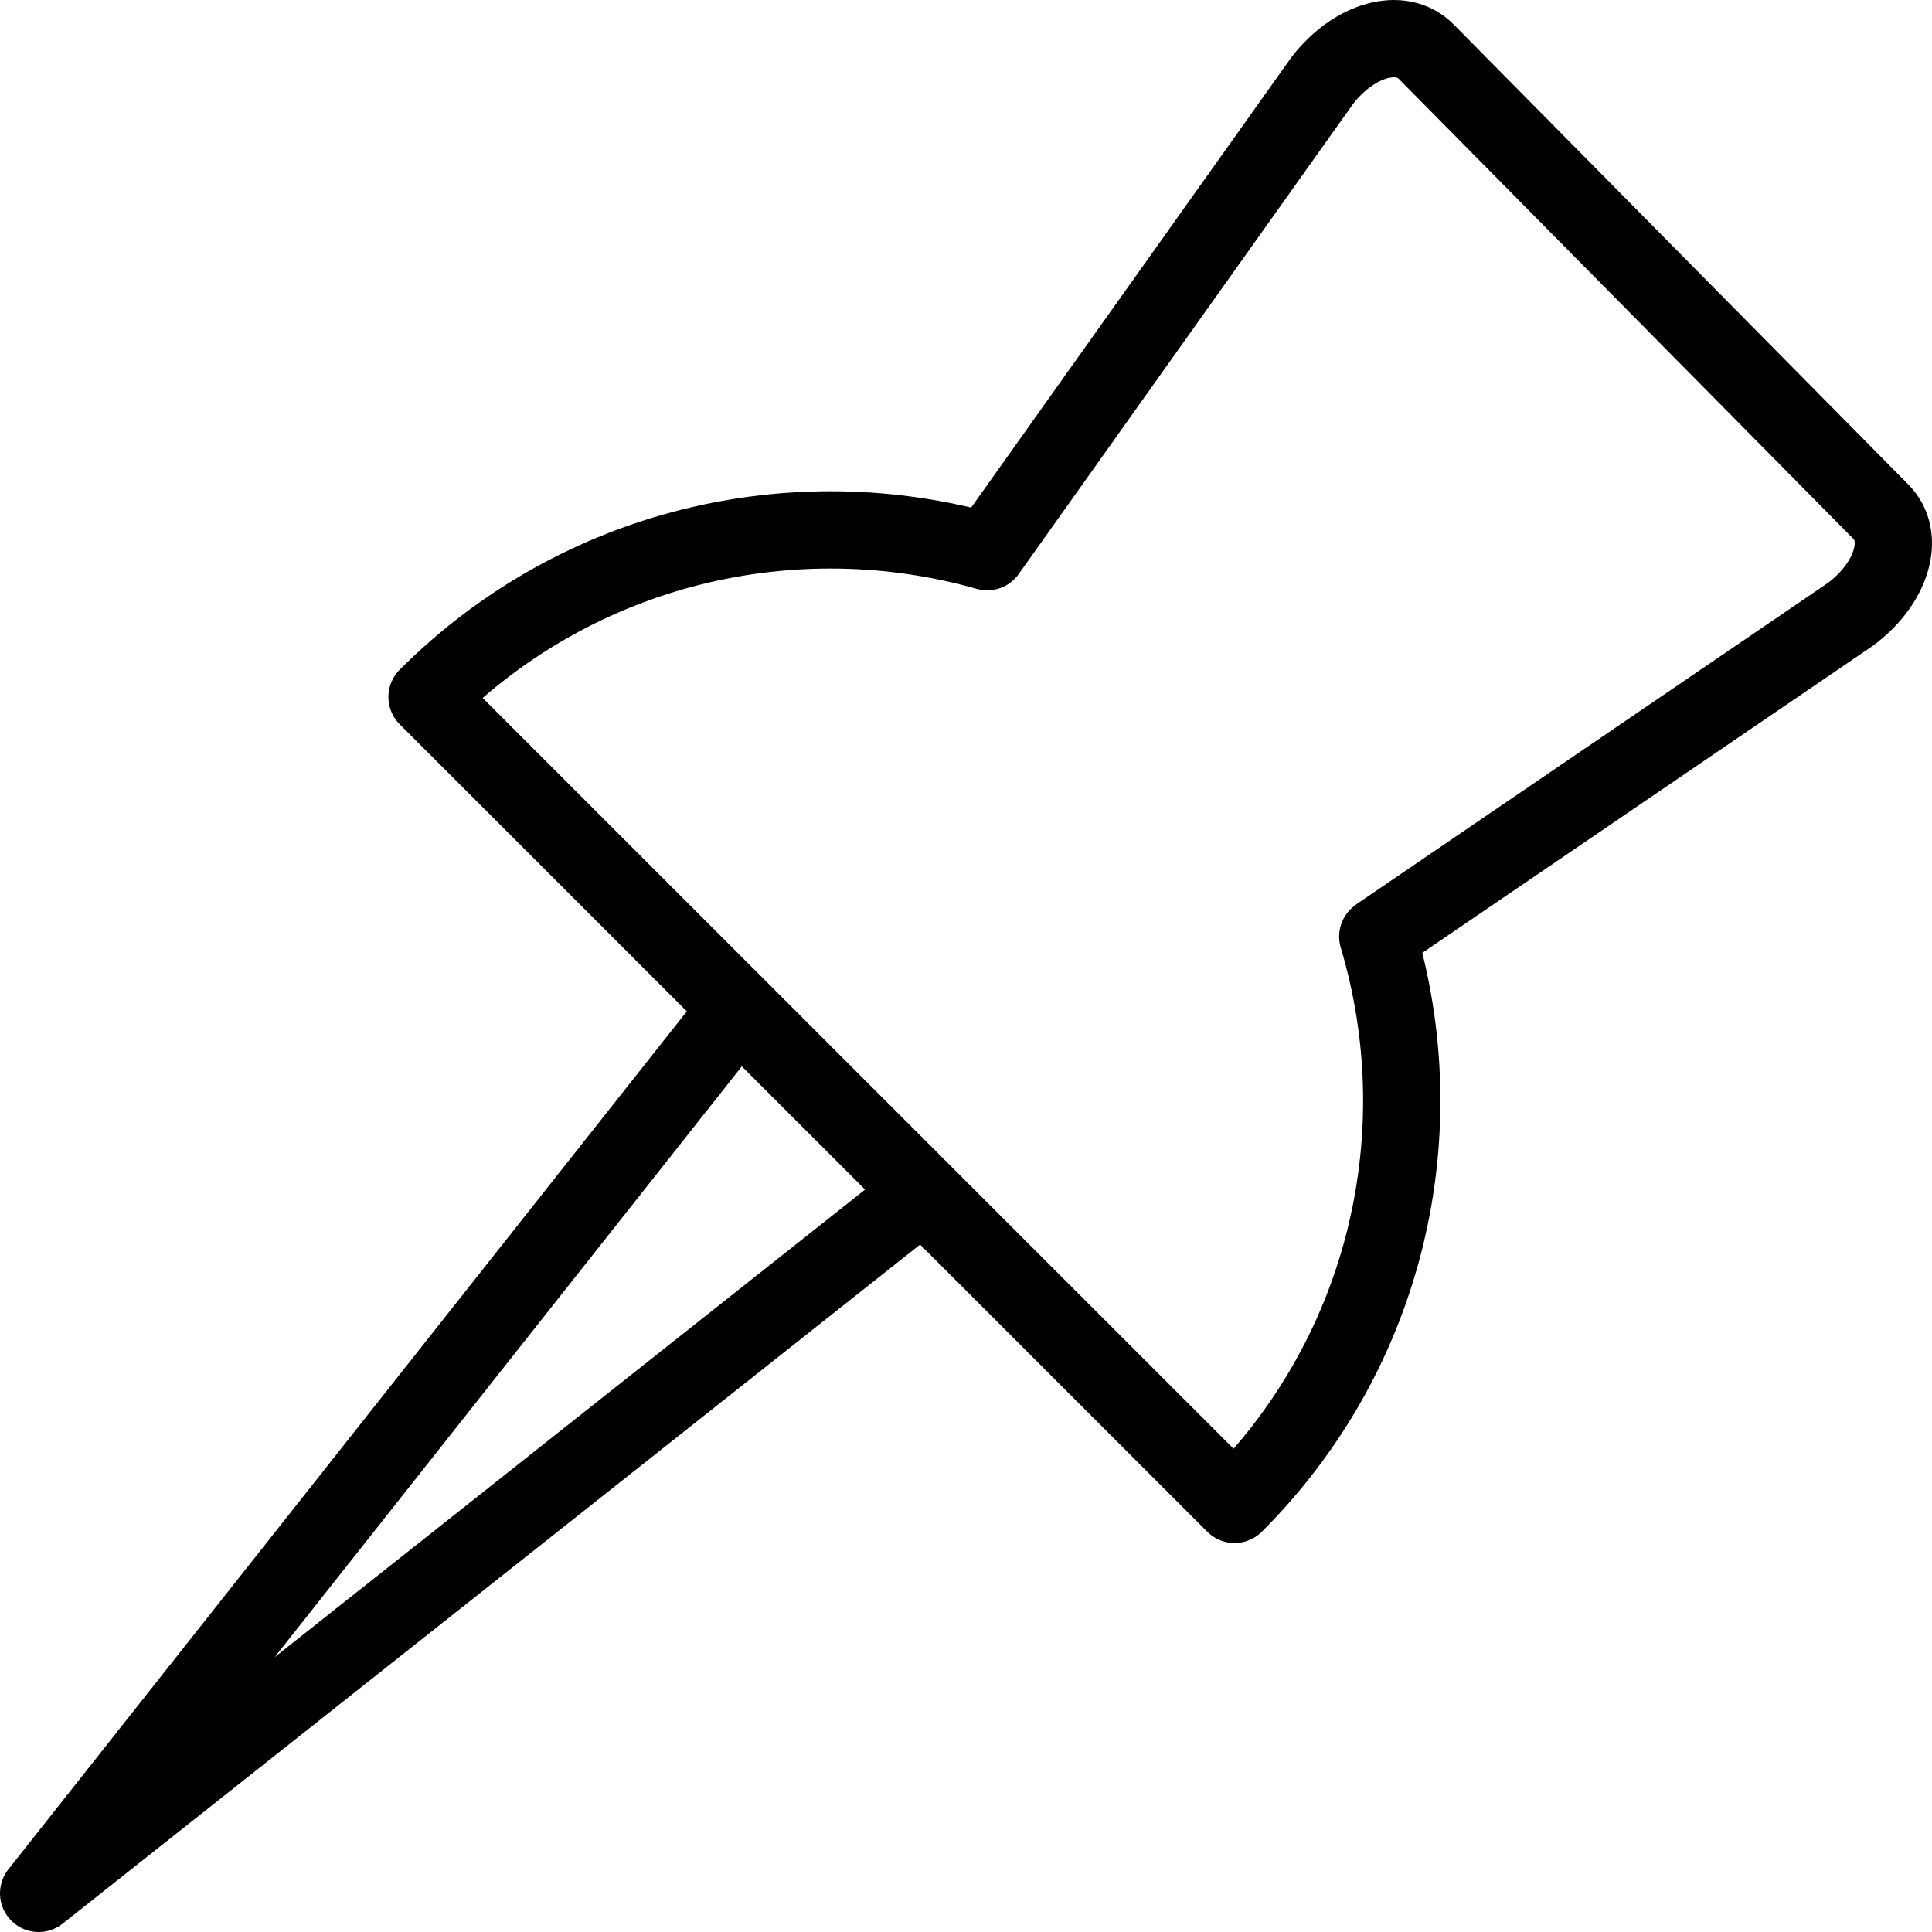
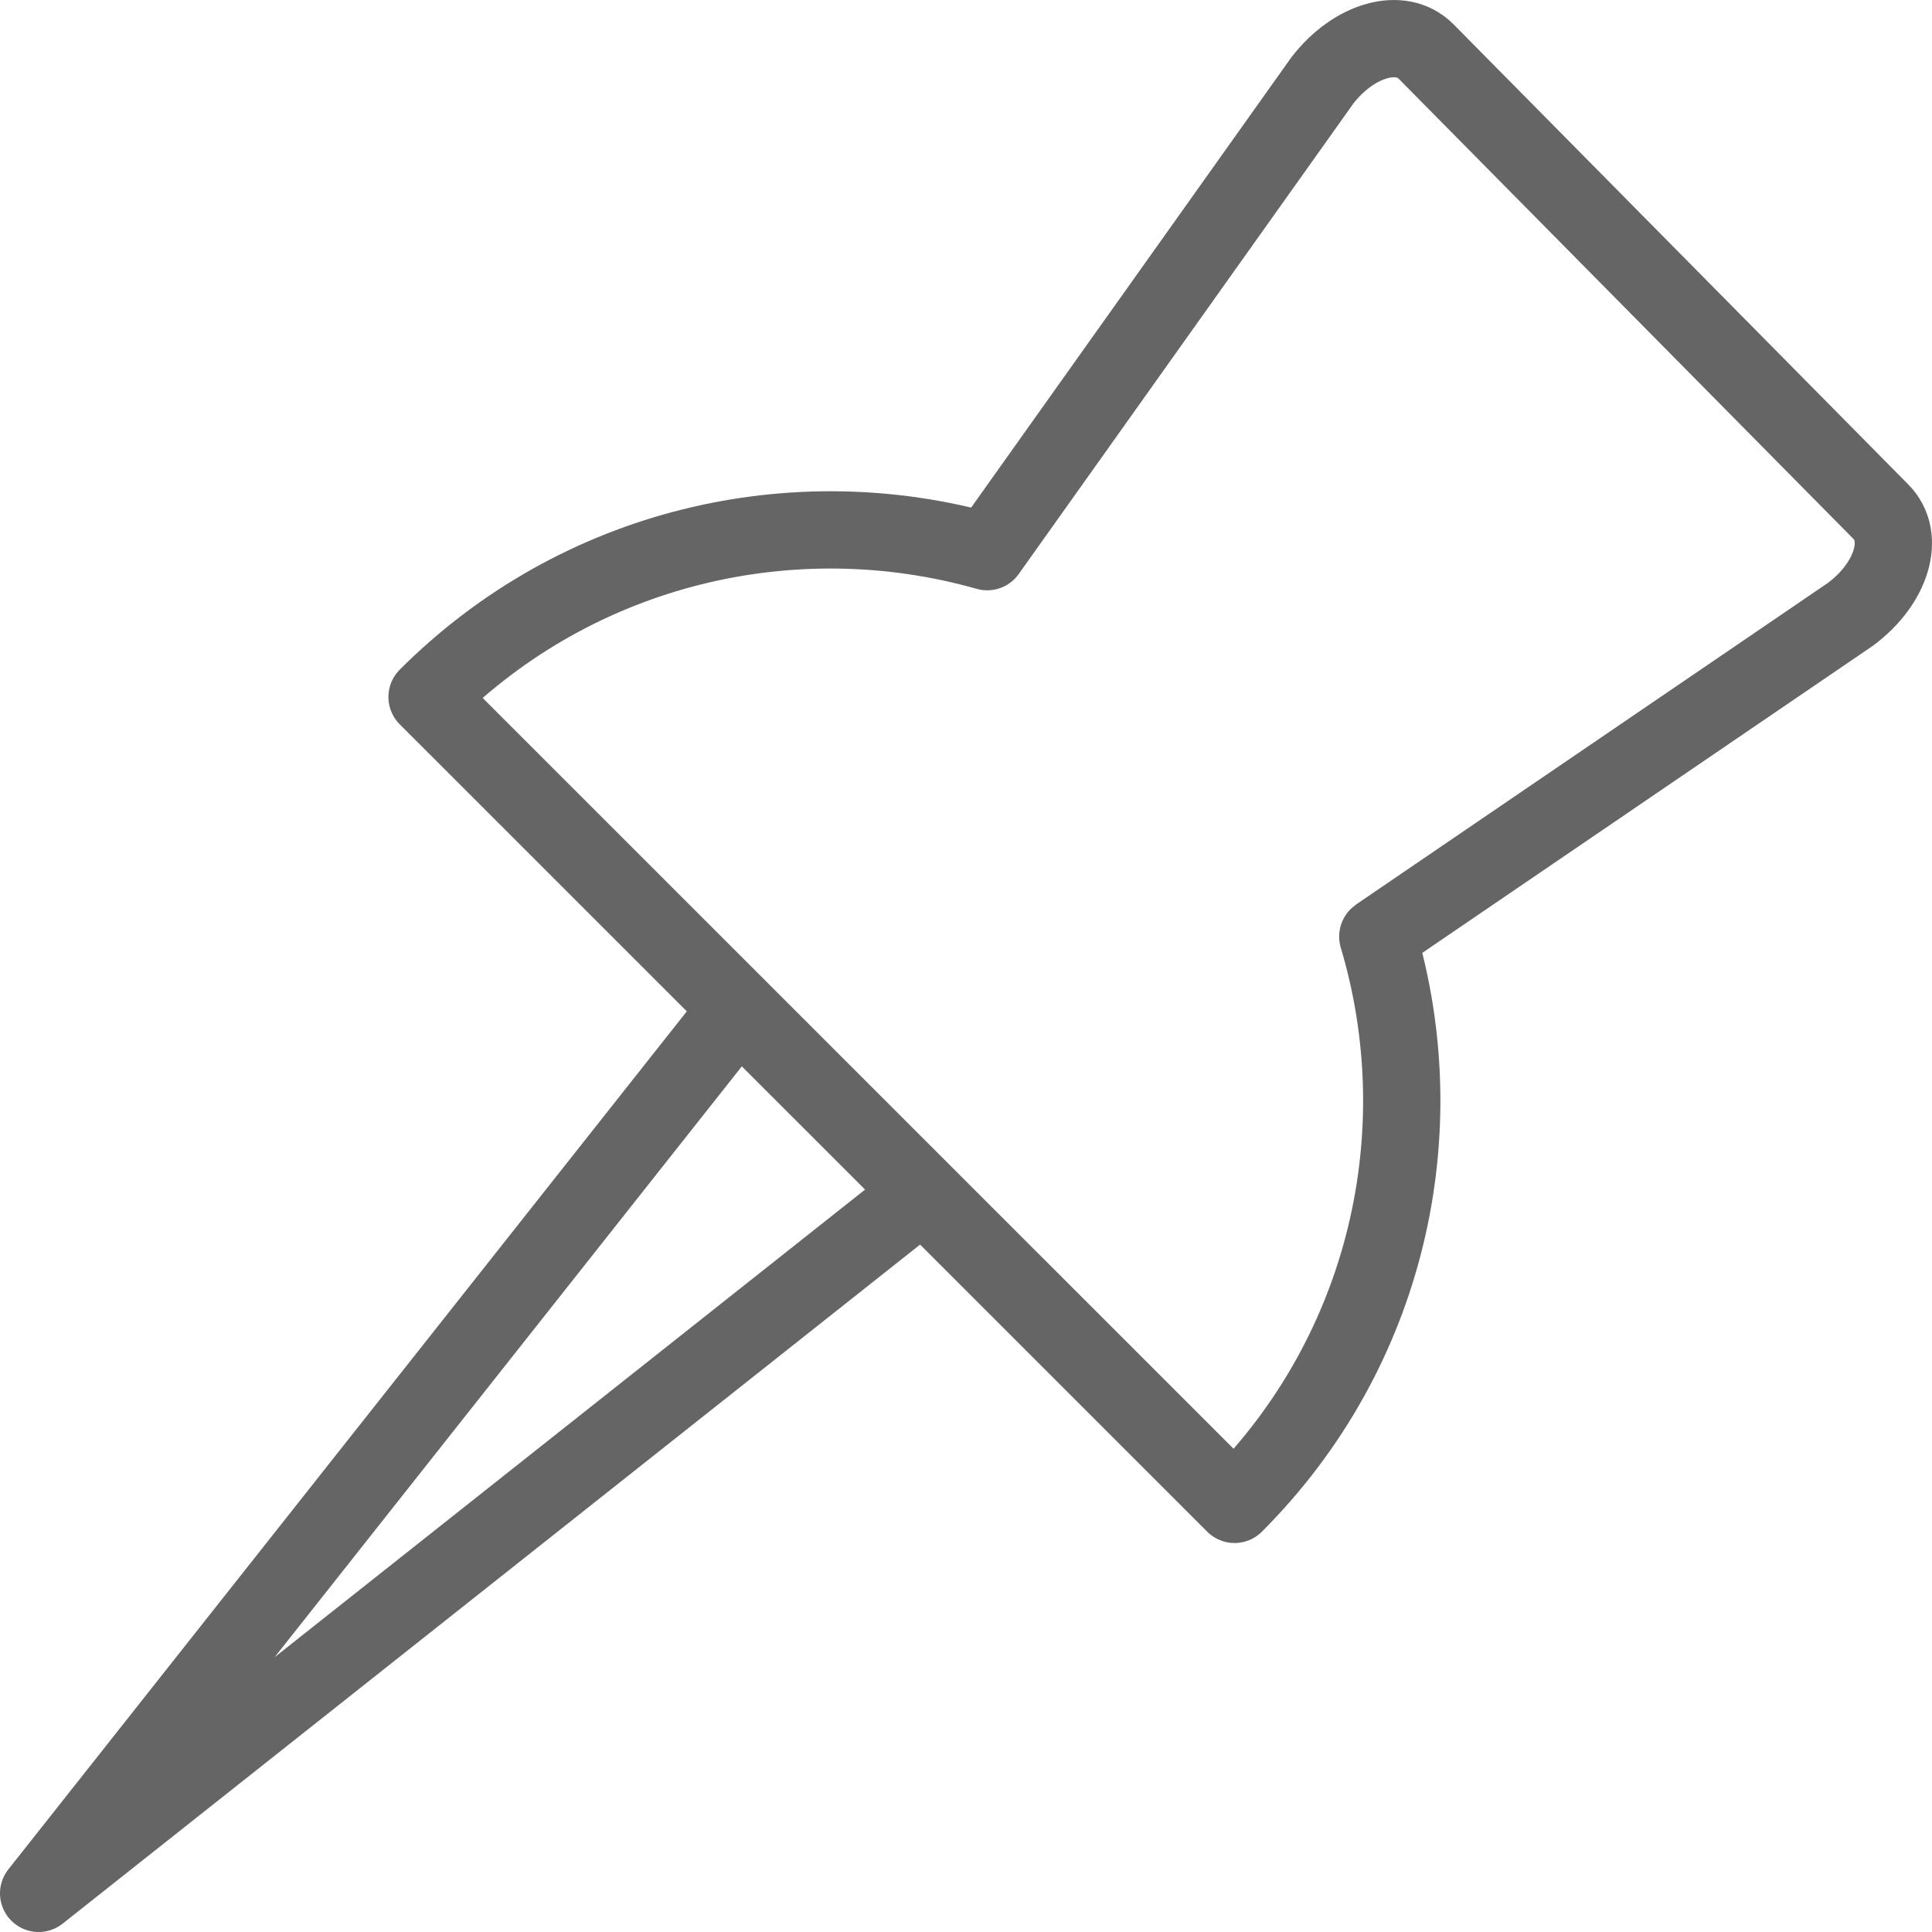
<svg xmlns="http://www.w3.org/2000/svg" version="1.1" id="Layer_1" x="0px" y="0px" width="50px" height="50px" viewBox="0 0 50 50" enable-background="new 0 0 50 50" xml:space="preserve">
-   <polyline fill="none" stroke="#000000" stroke-width="2" stroke-linecap="round" stroke-linejoin="round" stroke-miterlimit="10" points="  23.681,31.038 1,49 18.947,26.303 " />
-   <path fill="none" stroke="#000000" stroke-width="2" stroke-linecap="round" stroke-linejoin="round" stroke-miterlimit="10" d="  M48.676,13.242L36.91,1.336c-0.647-0.658-1.862-0.316-2.684,0.741l-8.677,12.2c-4.987-1.415-10.57-0.166-14.497,3.761L31.95,38.933  c3.979-3.977,5.212-9.658,3.707-14.694l0.04-0.031l12.193-8.31C48.961,15.101,49.328,13.898,48.676,13.242z" />
+   <polyline fill="none" stroke="#656565" stroke-width="2" stroke-linecap="round" stroke-linejoin="round" stroke-miterlimit="10" points="  23.681,31.038 1,49 18.947,26.303 " />
+   <path fill="none" stroke="#656565" stroke-width="2" stroke-linecap="round" stroke-linejoin="round" stroke-miterlimit="10" d="  M48.676,13.242L36.91,1.336c-0.647-0.658-1.862-0.316-2.684,0.741l-8.677,12.2c-4.987-1.415-10.57-0.166-14.497,3.761L31.95,38.933  c3.979-3.977,5.212-9.658,3.707-14.694l0.04-0.031l12.193-8.31C48.961,15.101,49.328,13.898,48.676,13.242z" />
</svg>
